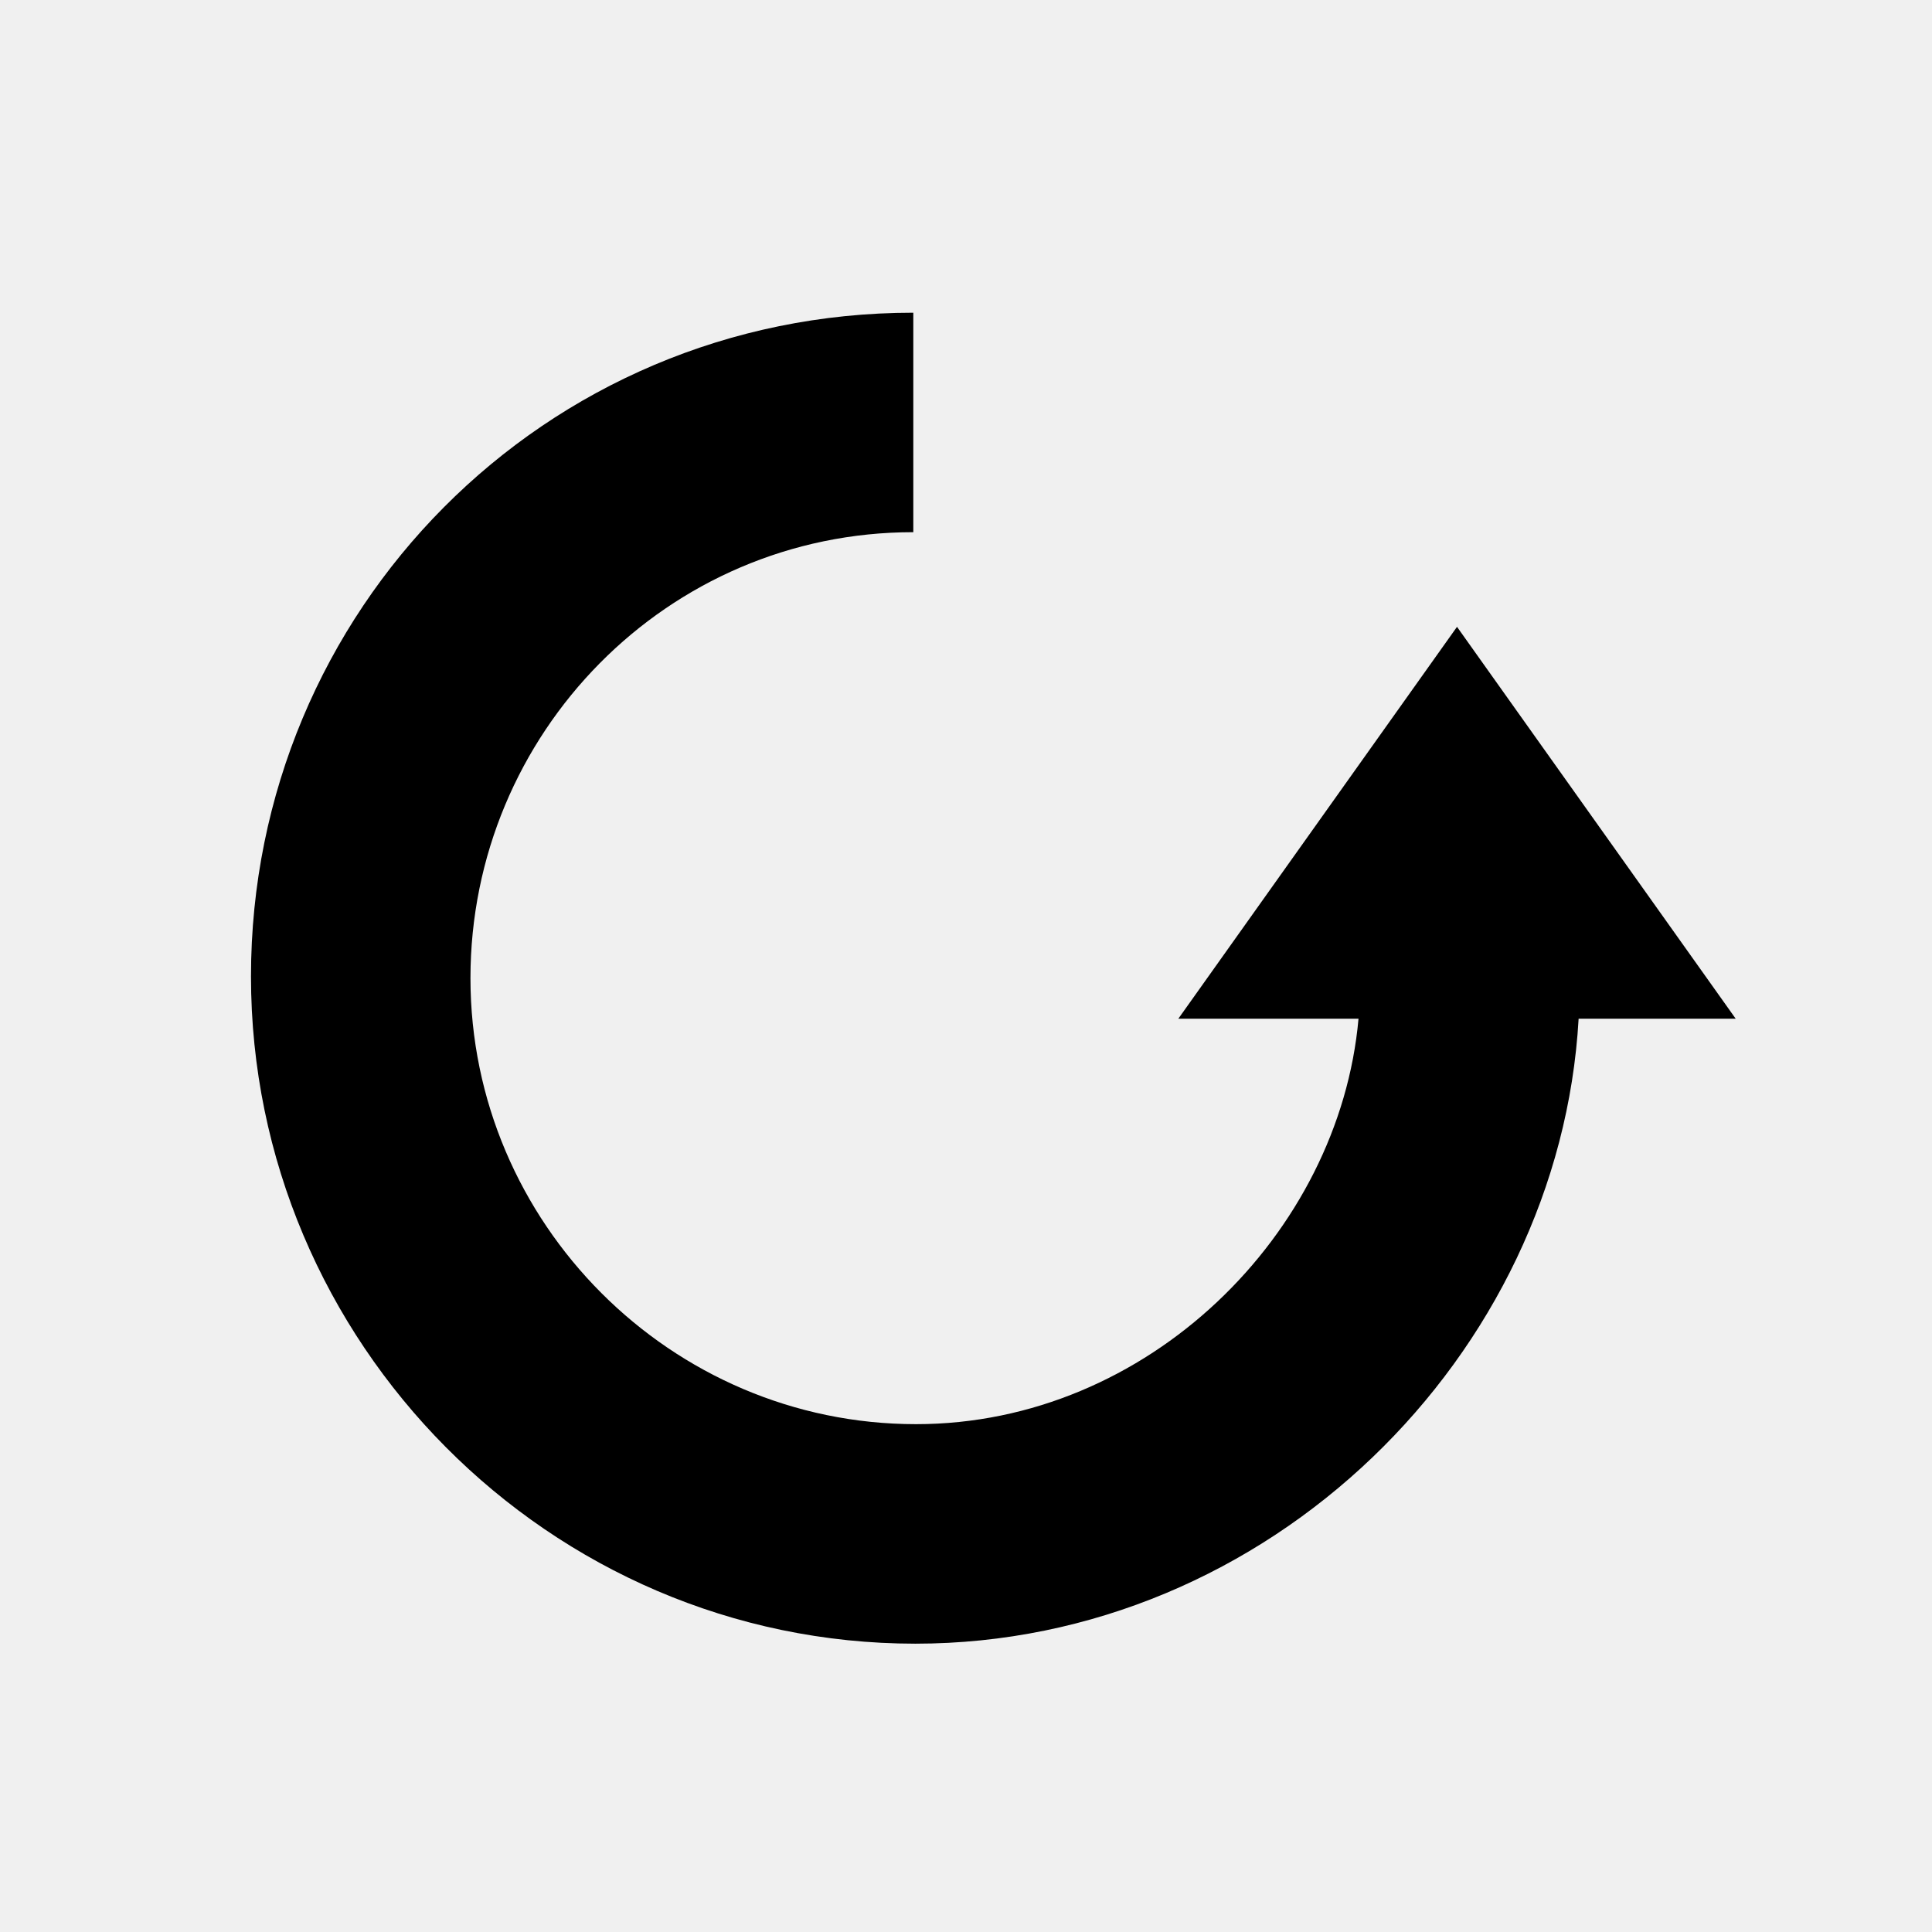
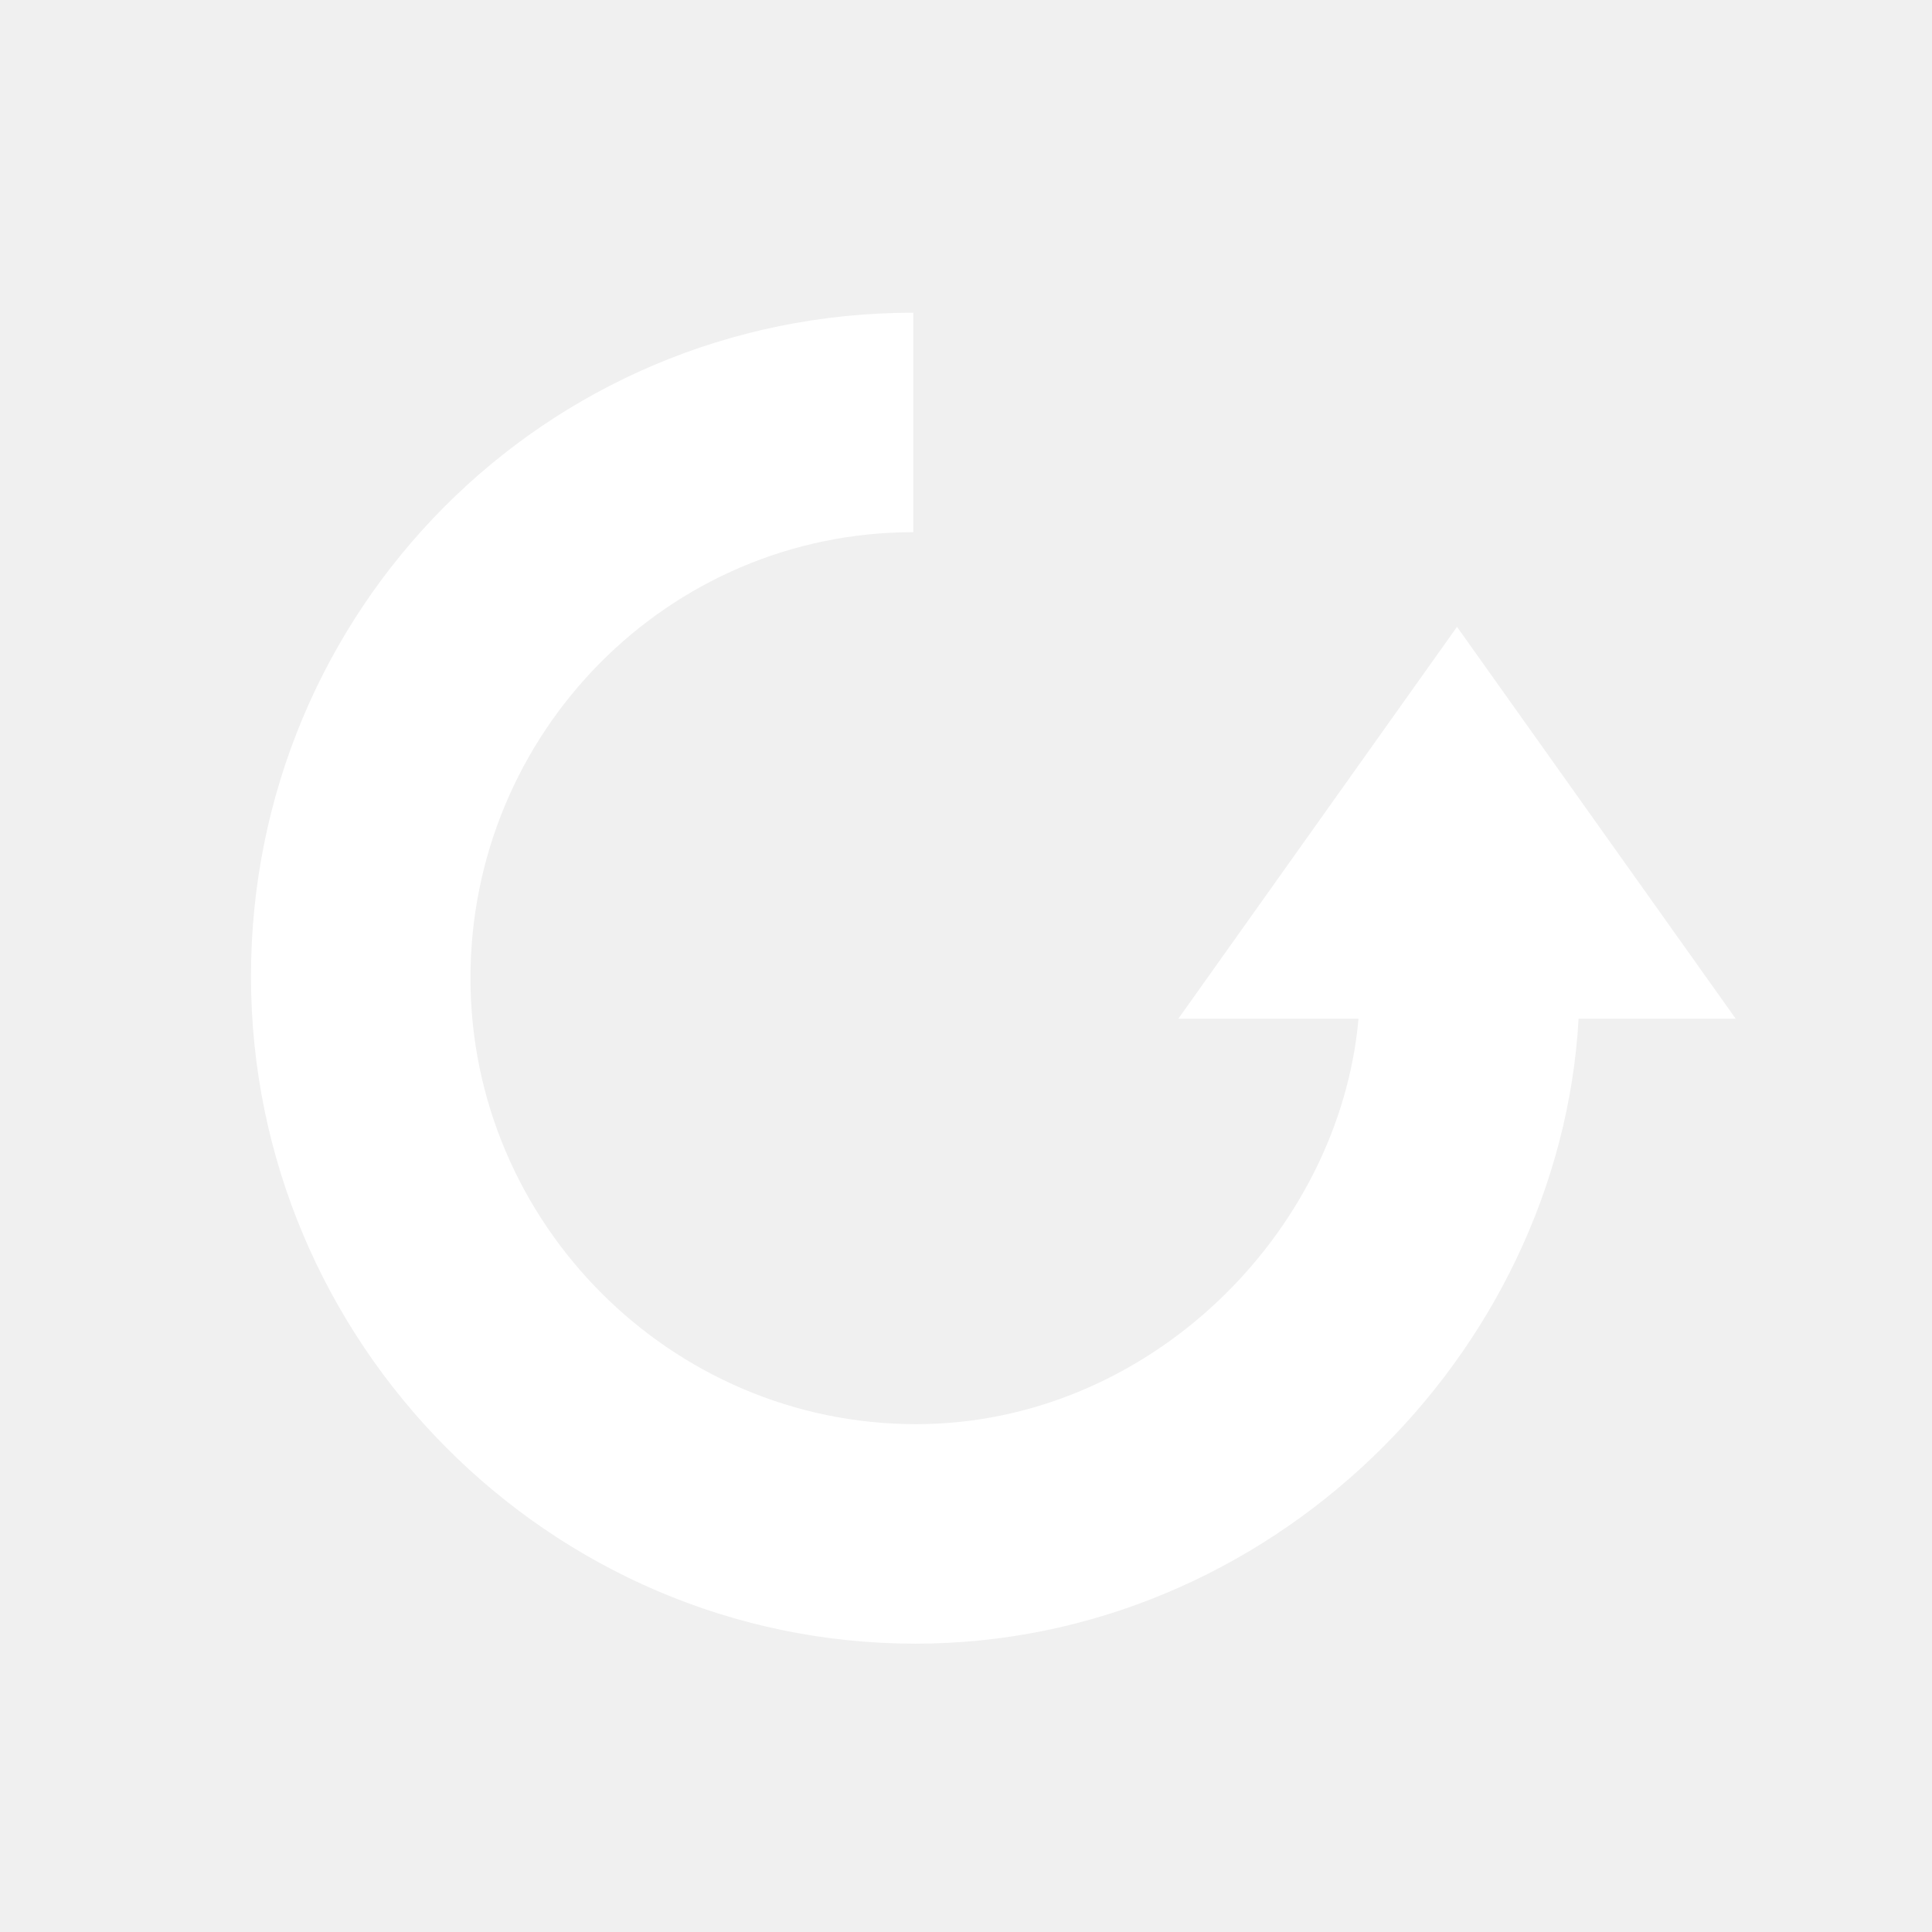
- <svg xmlns="http://www.w3.org/2000/svg" version="1.1" x="0px" y="0px" width="110px" height="110px" viewBox="0 0 110 110" enable-background="new 0 0 110 110" xml:space="preserve">
+ <svg xmlns="http://www.w3.org/2000/svg" version="1.1" id="Layer_1" x="0px" y="0px" width="110px" height="110px" viewBox="0 0 110 110" enable-background="new 0 0 110 110" xml:space="preserve">
  <g id="Layer_2">
</g>
-   <g id="Layer_1">
+   <g id="Layer_1_1_">
    <g>
-       <polygon points="-209,24.876 -164.567,54.627 -209,84.377   " />
-     </g>
-     <g>
-       <rect x="-64" y="31" width="18" height="49" />
-       <rect x="-90" y="31" width="18" height="49" />
-     </g>
-     <g>
-       <path d="M98.823,58L82.956,35.689L67.09,58h10.258C76.26,70.213,65.379,81.086,52.154,81.086    c-13.946,0-25.368-11.446-25.368-25.393C26.786,41.748,38,30.3,52,30.3V17.804c-21,0-37.71,16.952-37.71,37.788    c0,20.835,16.989,37.99,37.825,37.992c20.139,0,36.679-16.427,37.765-35.584H98.823z" />
+       <path fill="#FFFFFF" d="M98.823,58L82.956,35.689L67.09,58h10.258C76.26,70.213,65.379,81.086,52.154,81.086    c-13.946,0-25.368-11.445-25.368-25.393C26.786,41.748,38,30.3,52,30.3V17.804c-21,0-37.71,16.952-37.71,37.788    c0,20.835,16.989,37.99,37.825,37.992c20.139,0,36.679-16.427,37.765-35.584H98.823z" />
    </g>
  </g>
</svg>
